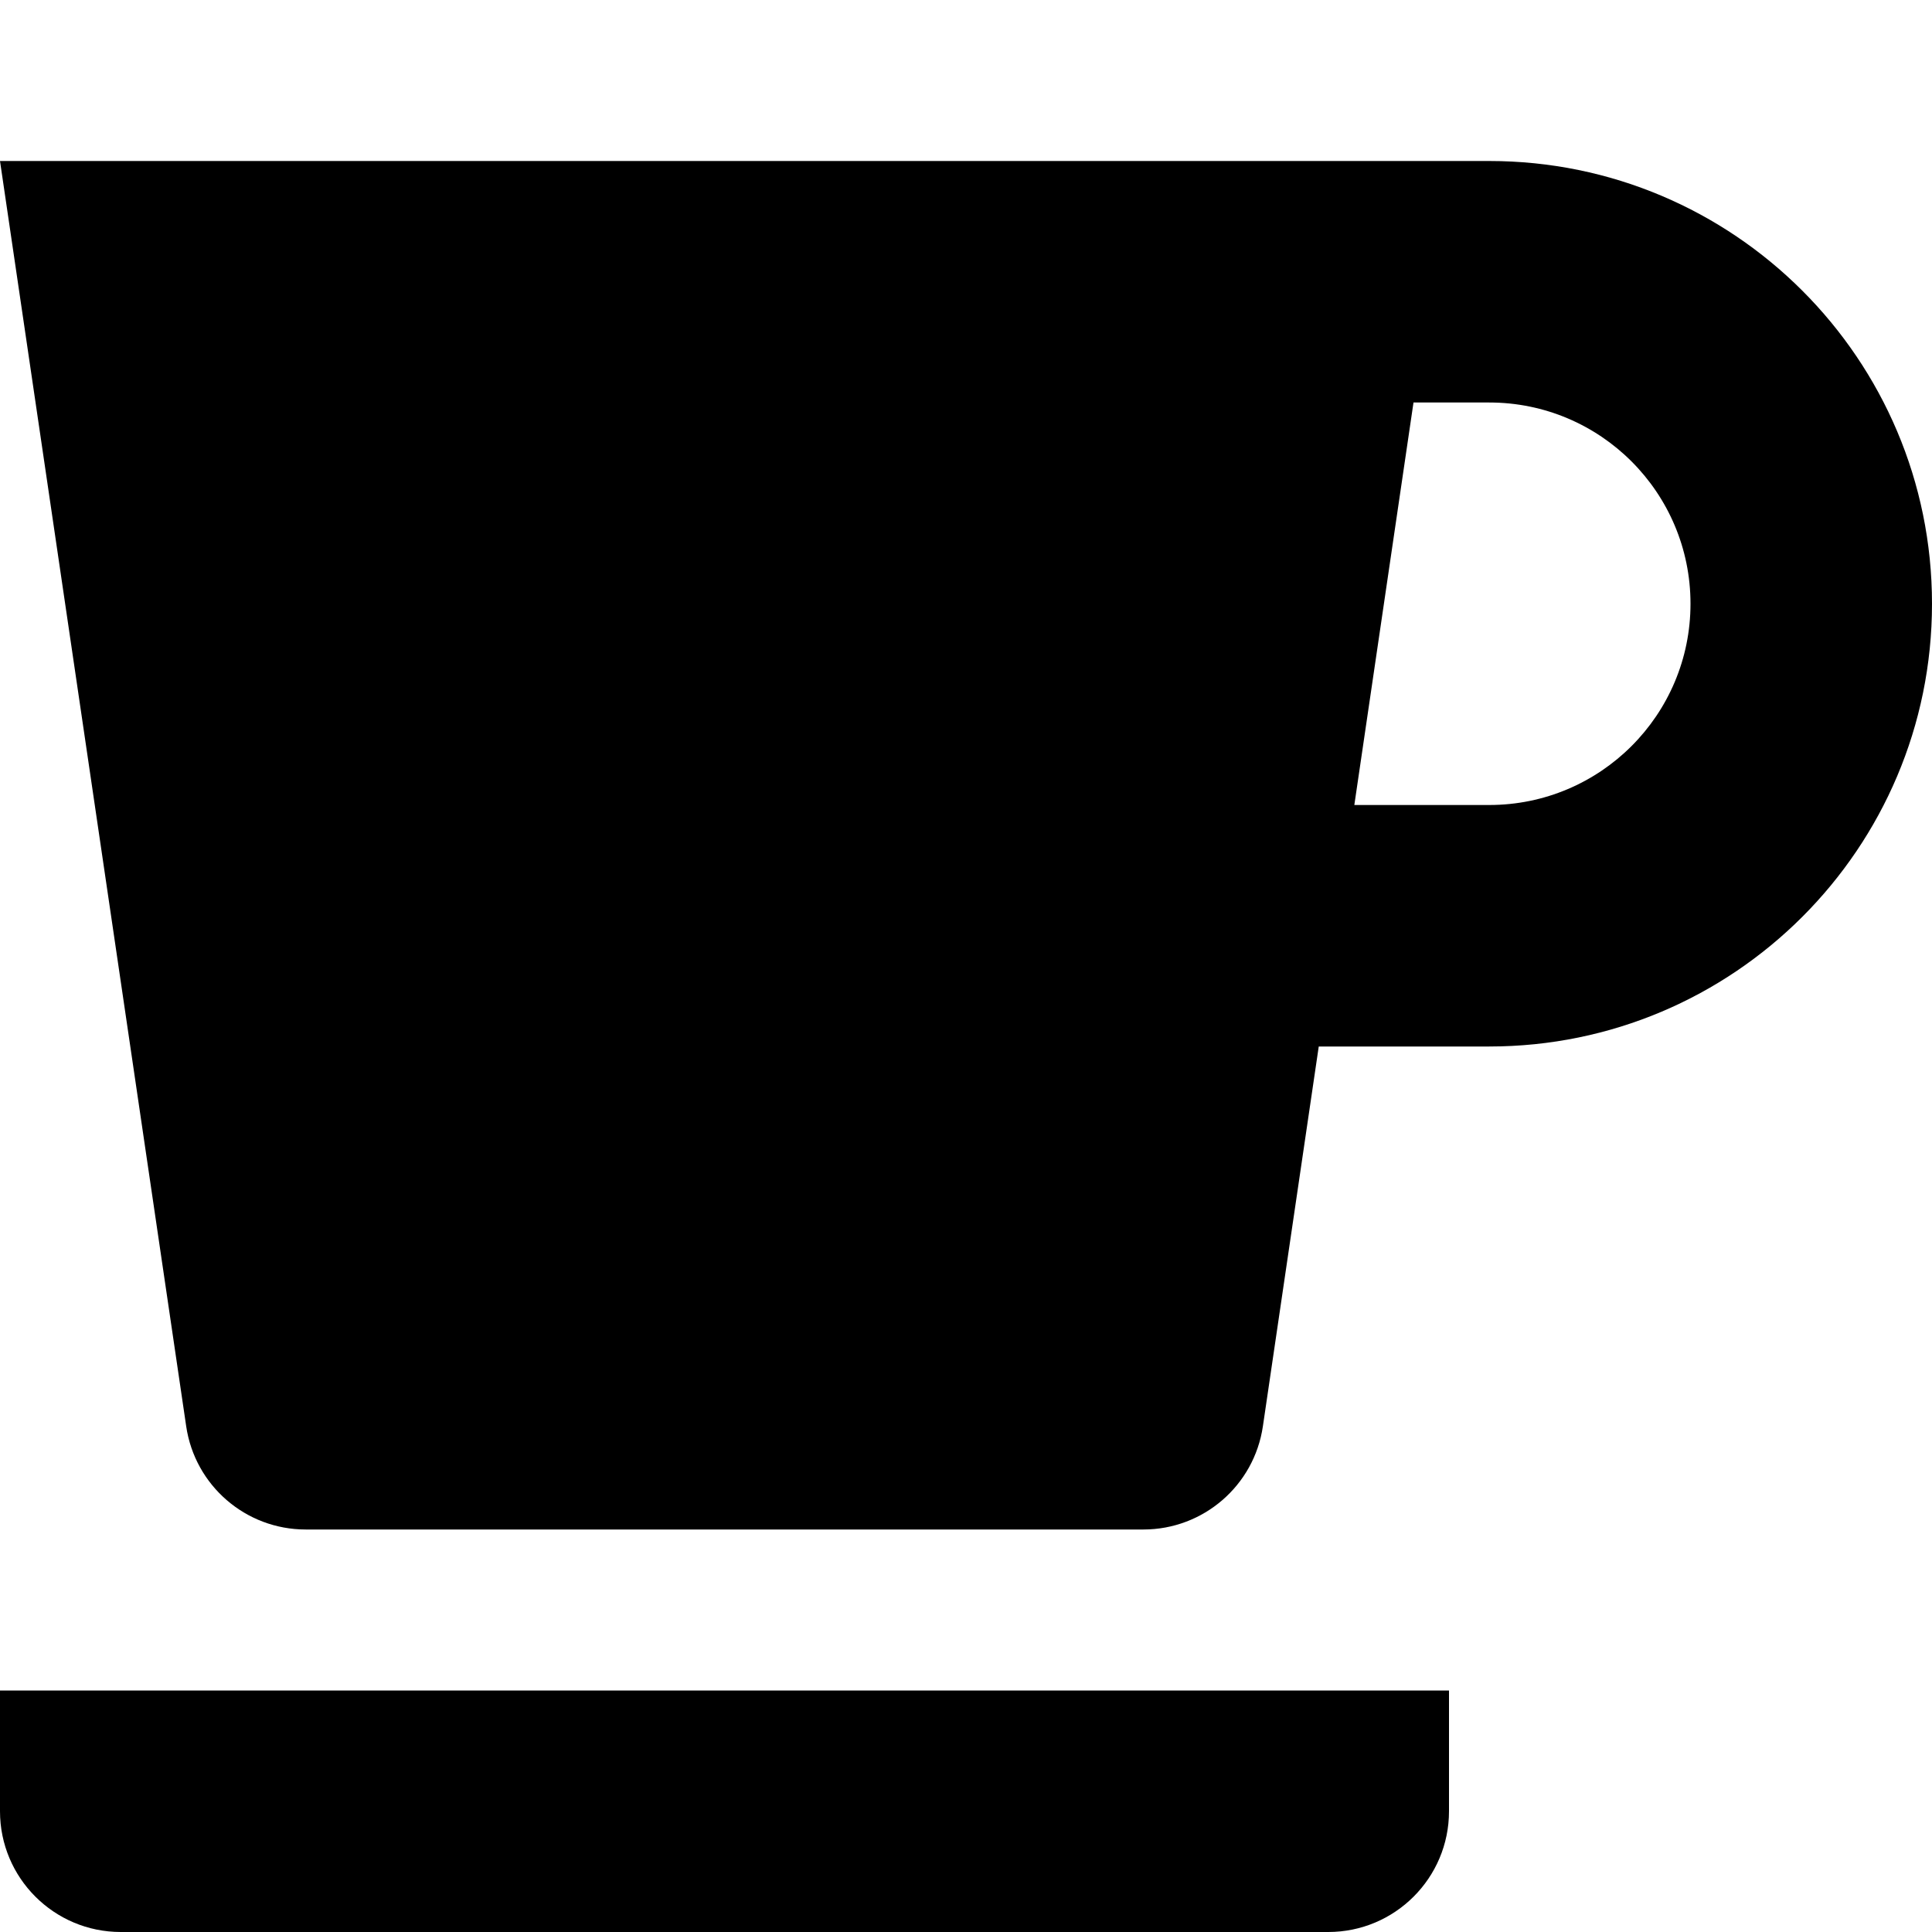
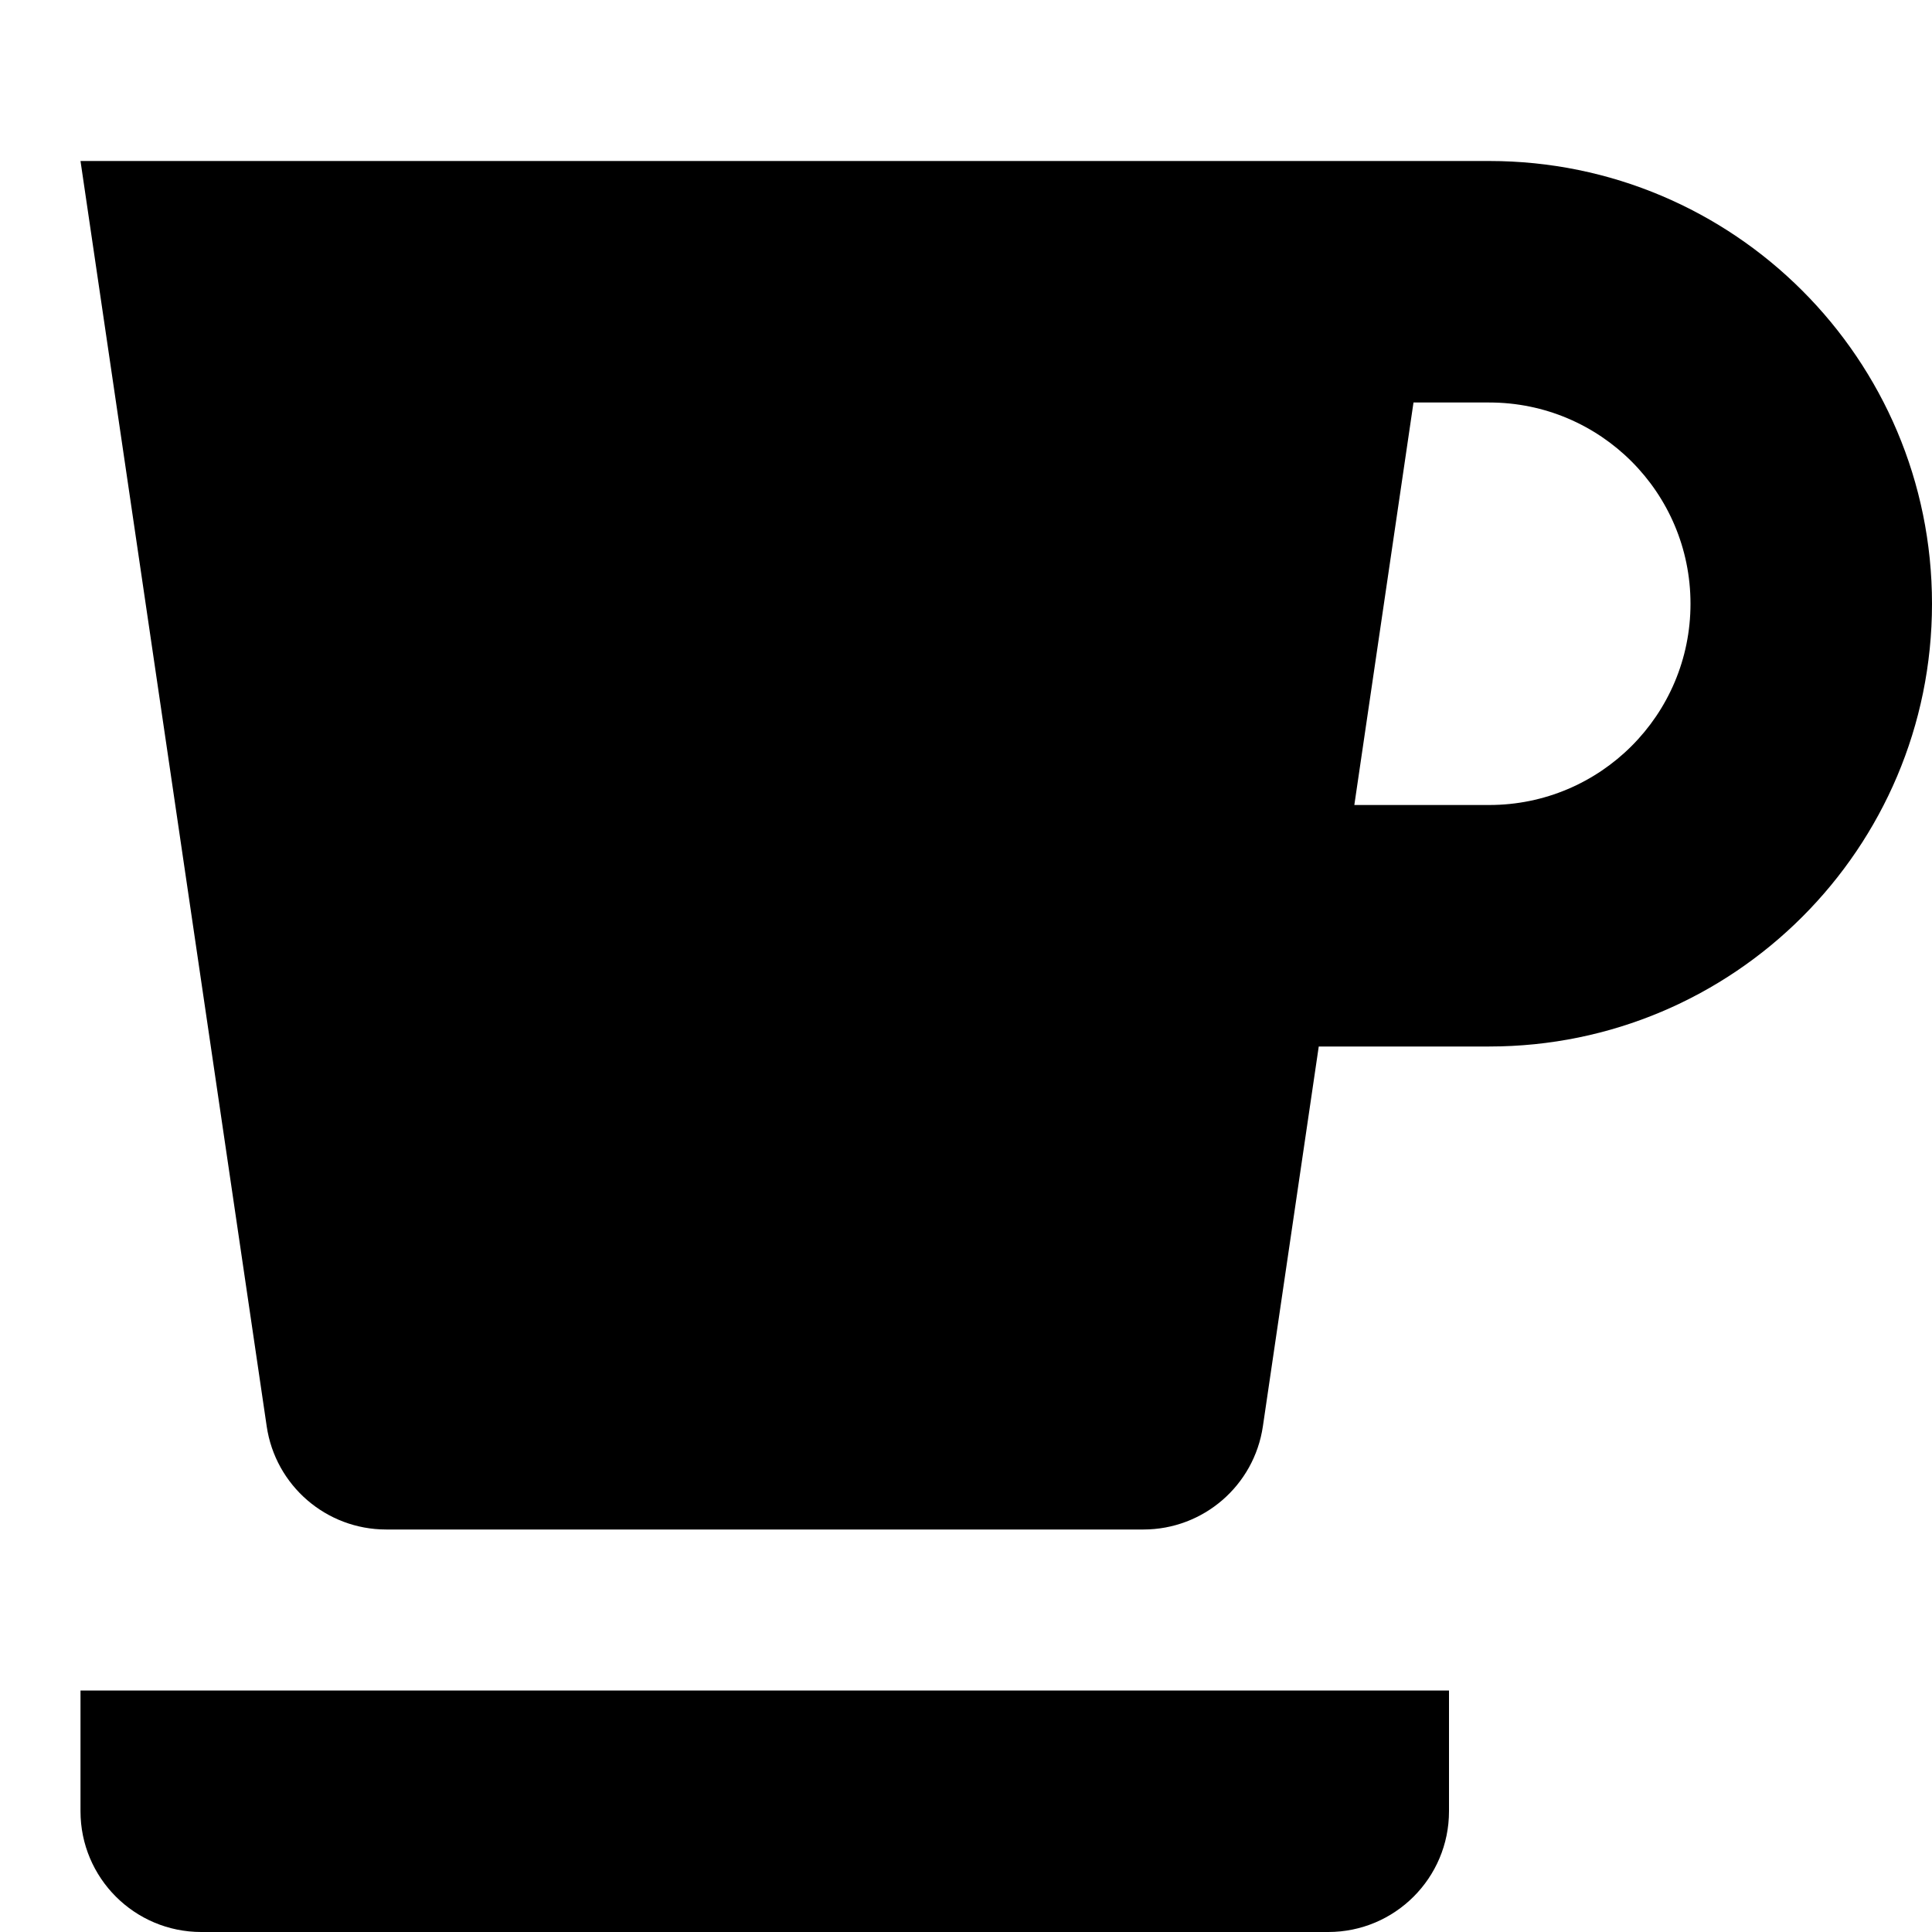
<svg xmlns="http://www.w3.org/2000/svg" width="24" height="24" fill="none">
-   <path fill="currentColor" fill-rule="evenodd" d="M0 2h18.5a5.5 5.5 0 1 1 0 11h-2.118l-.694 4.718A1.5 1.5 0 0 1 14.205 19H3.797a1.5 1.5 0 0 1-1.484-1.282zm16.824 8 .735-5h.941a2.5 2.5 0 0 1 0 5zM18 21H0v1.5A1.5 1.5 0 0 0 1.5 24h15a1.5 1.5 0 0 0 1.5-1.5z" clip-rule="evenodd" />
+   <path fill="currentColor" fill-rule="evenodd" d="M1 2h17.5a5.5 5.5 0 1 1 0 11h-2.118l-.694 4.718A1.5 1.5 0 0 1 14.205 19H4.797a1.5 1.5 0 0 1-1.484-1.282zm15.824 8 .735-5h.941a2.5 2.5 0 0 1 0 5zM18 21H1v1.5A1.5 1.5 0 0 0 2.5 24h14a1.5 1.5 0 0 0 1.5-1.5z" clip-rule="evenodd" />
</svg>
